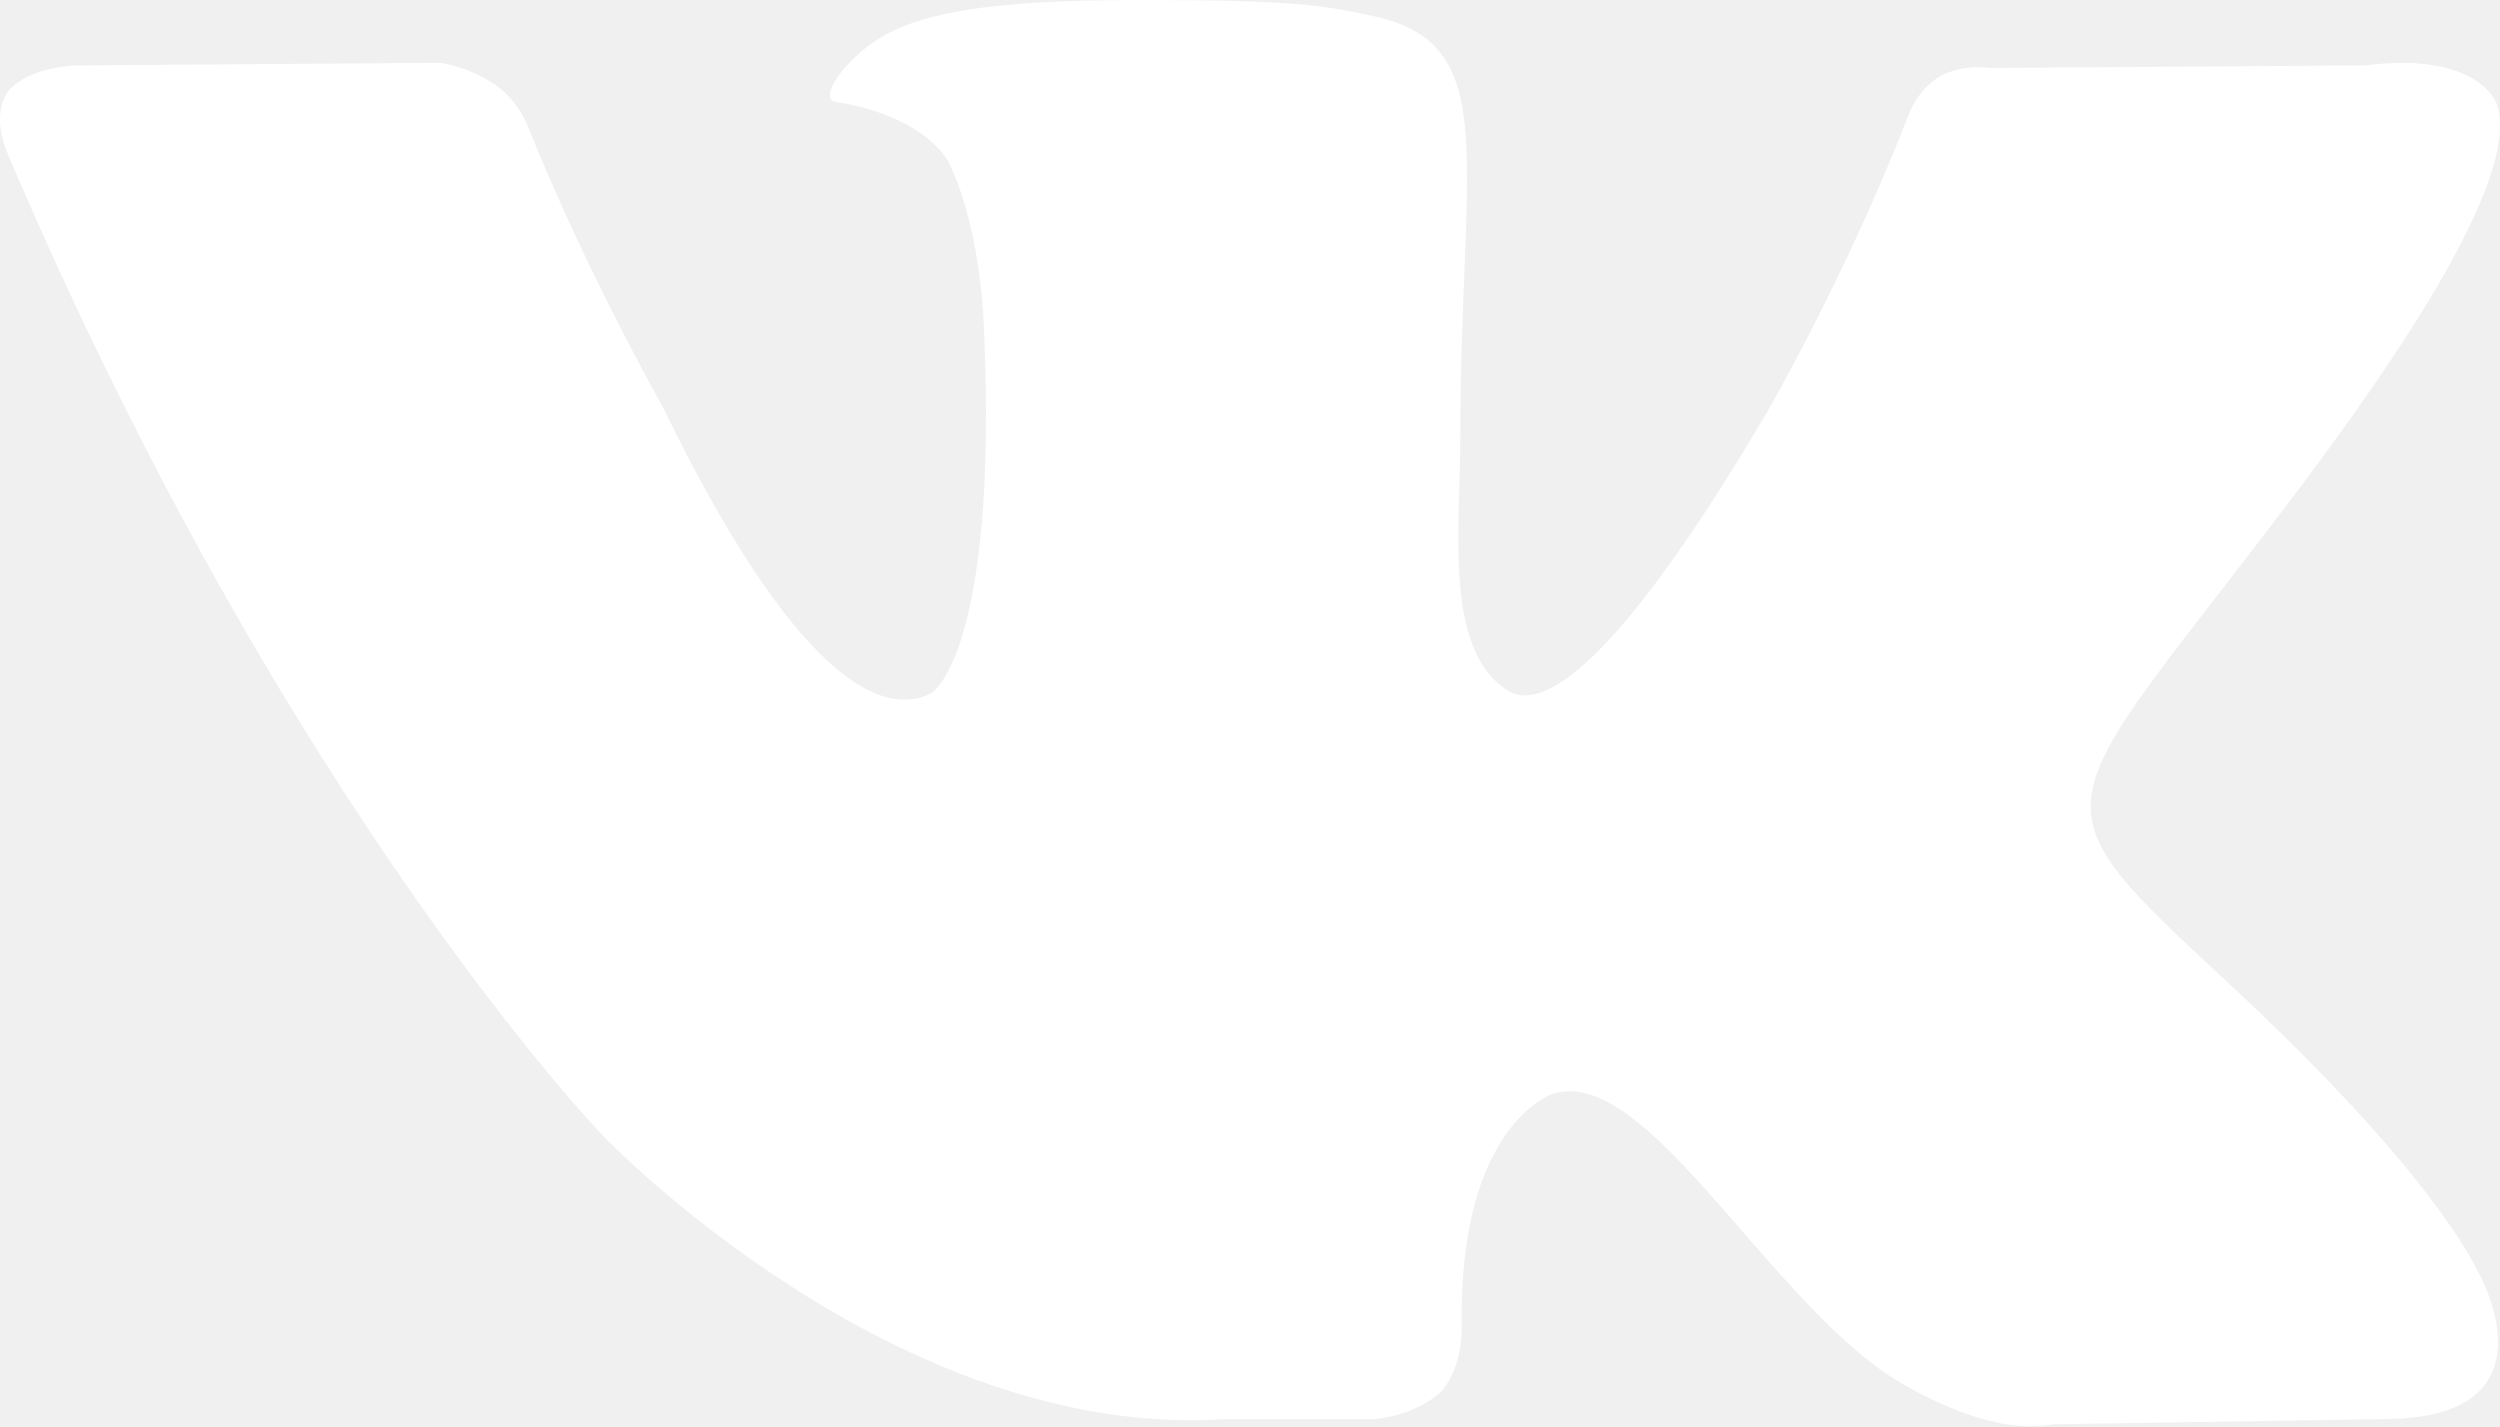
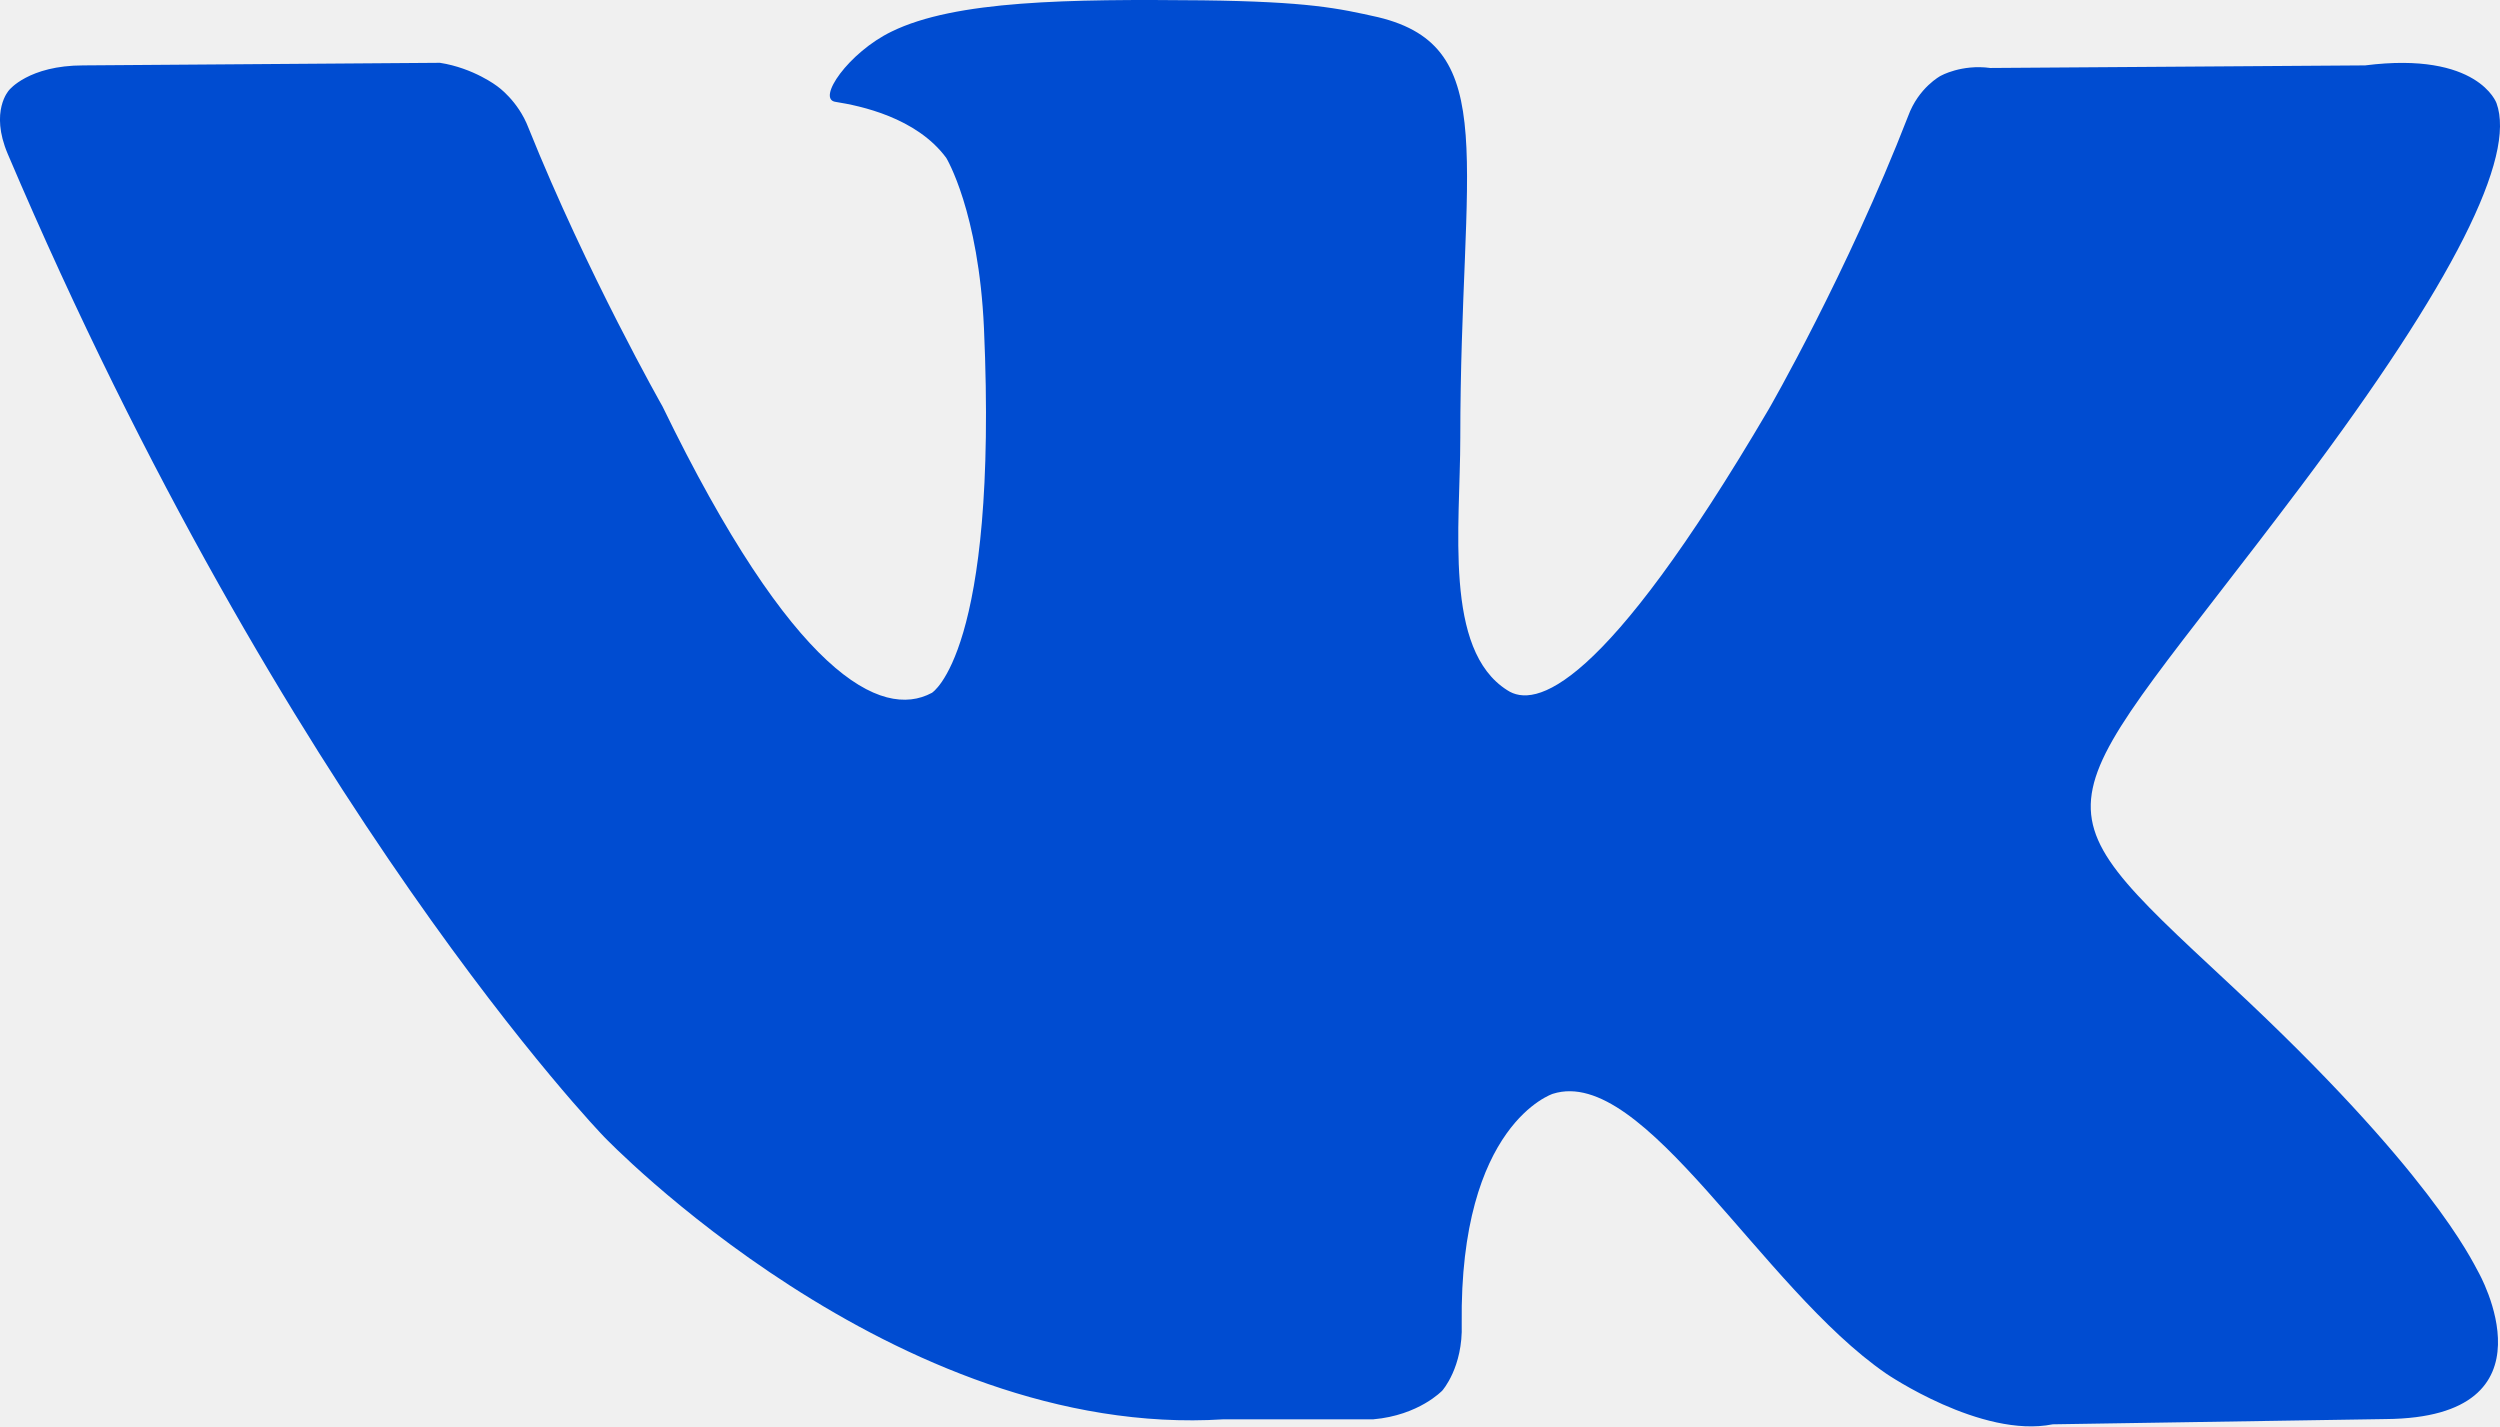
- <svg xmlns="http://www.w3.org/2000/svg" version="1.1" id="Layer_1" x="0px" y="0px" width="30.011px" height="17.123px" viewBox="0 0 30.011 17.123" enable-background="new 0 0 30.011 17.123" xml:space="preserve">
+ <svg xmlns="http://www.w3.org/2000/svg" version="1.0" id="Layer_1" x="0px" y="0px" width="30.011px" height="17.123px" viewBox="0 0 30.011 17.123" enable-background="new 0 0 30.011 17.123" xml:space="preserve">
  <g>
-     <path fill="#FFFFFF" d="M27.625,5.832c-3.031,4.031-3.359,3.656-0.859,5.984c2.406,2.234,2.906,3.313,2.984,3.453   c0,0,1,1.75-1.109,1.766l-4,0.063c-0.859,0.172-2-0.609-2-0.609c-1.5-1.031-2.906-3.703-4-3.359c0,0-1.125,0.359-1.094,2.766   c0.016,0.516-0.234,0.797-0.234,0.797s-0.281,0.297-0.828,0.344h-1.797c-3.953,0.25-7.438-3.391-7.438-3.391   S3.437,9.707,0.093,1.848c-0.219-0.516,0.016-0.766,0.016-0.766S0.343,0.785,1,0.785l4.281-0.031   c0.406,0.063,0.688,0.281,0.688,0.281s0.25,0.172,0.375,0.5c0.703,1.75,1.609,3.344,1.609,3.344   c1.563,3.219,2.625,3.766,3.234,3.438c0,0,0.797-0.484,0.625-4.375c-0.063-1.406-0.453-2.047-0.453-2.047   C11,1.41,10.328,1.27,10.031,1.223c-0.234-0.031,0.156-0.594,0.672-0.844c0.766-0.375,2.125-0.391,3.734-0.375   c1.266,0.016,1.625,0.094,2.109,0.203c1.484,0.359,0.984,1.734,0.984,5.047c0,1.063-0.203,2.547,0.563,3.031   c0.328,0.219,1.141,0.031,3.141-3.375c0,0,0.938-1.625,1.672-3.516c0.125-0.344,0.391-0.484,0.391-0.484s0.25-0.141,0.594-0.094   l4.5-0.031c1.359-0.172,1.578,0.453,1.578,0.453C30.203,1.879,29.468,3.379,27.625,5.832z" />
+     <path fill="#004CD1" d="M27.625,5.832c-3.031,4.03-3.358,3.655-0.858,5.983c2.405,2.234,2.905,3.313,2.983,3.453   c0,0,1,1.75-1.108,1.767l-4,0.063c-0.858,0.172-2-0.609-2-0.609c-1.5-1.031-2.906-3.703-4-3.359c0,0-1.125,0.359-1.095,2.766   c0.017,0.517-0.233,0.797-0.233,0.797s-0.28,0.297-0.828,0.345h-1.797c-3.953,0.25-7.438-3.392-7.438-3.392   S3.437,9.707,0.093,1.848c-0.219-0.516,0.016-0.766,0.016-0.766S0.343,0.785,1,0.785l4.281-0.031   c0.406,0.063,0.688,0.281,0.688,0.281s0.25,0.172,0.375,0.5c0.703,1.75,1.609,3.344,1.609,3.344   c1.563,3.219,2.625,3.766,3.234,3.438c0,0,0.797-0.484,0.625-4.375c-0.063-1.406-0.453-2.047-0.453-2.047   C11,1.41,10.328,1.27,10.031,1.223c-0.234-0.031,0.156-0.594,0.672-0.844c0.766-0.375,2.125-0.391,3.734-0.375   c1.266,0.016,1.625,0.094,2.109,0.203c1.484,0.359,0.984,1.734,0.984,5.047c0,1.063-0.203,2.547,0.563,3.031   c0.328,0.219,1.141,0.031,3.141-3.375c0,0,0.938-1.625,1.672-3.516c0.125-0.344,0.391-0.484,0.391-0.484s0.25-0.141,0.595-0.094   l4.5-0.031c1.358-0.172,1.577,0.453,1.577,0.453C30.203,1.879,29.468,3.379,27.625,5.832z" />
  </g>
</svg>
